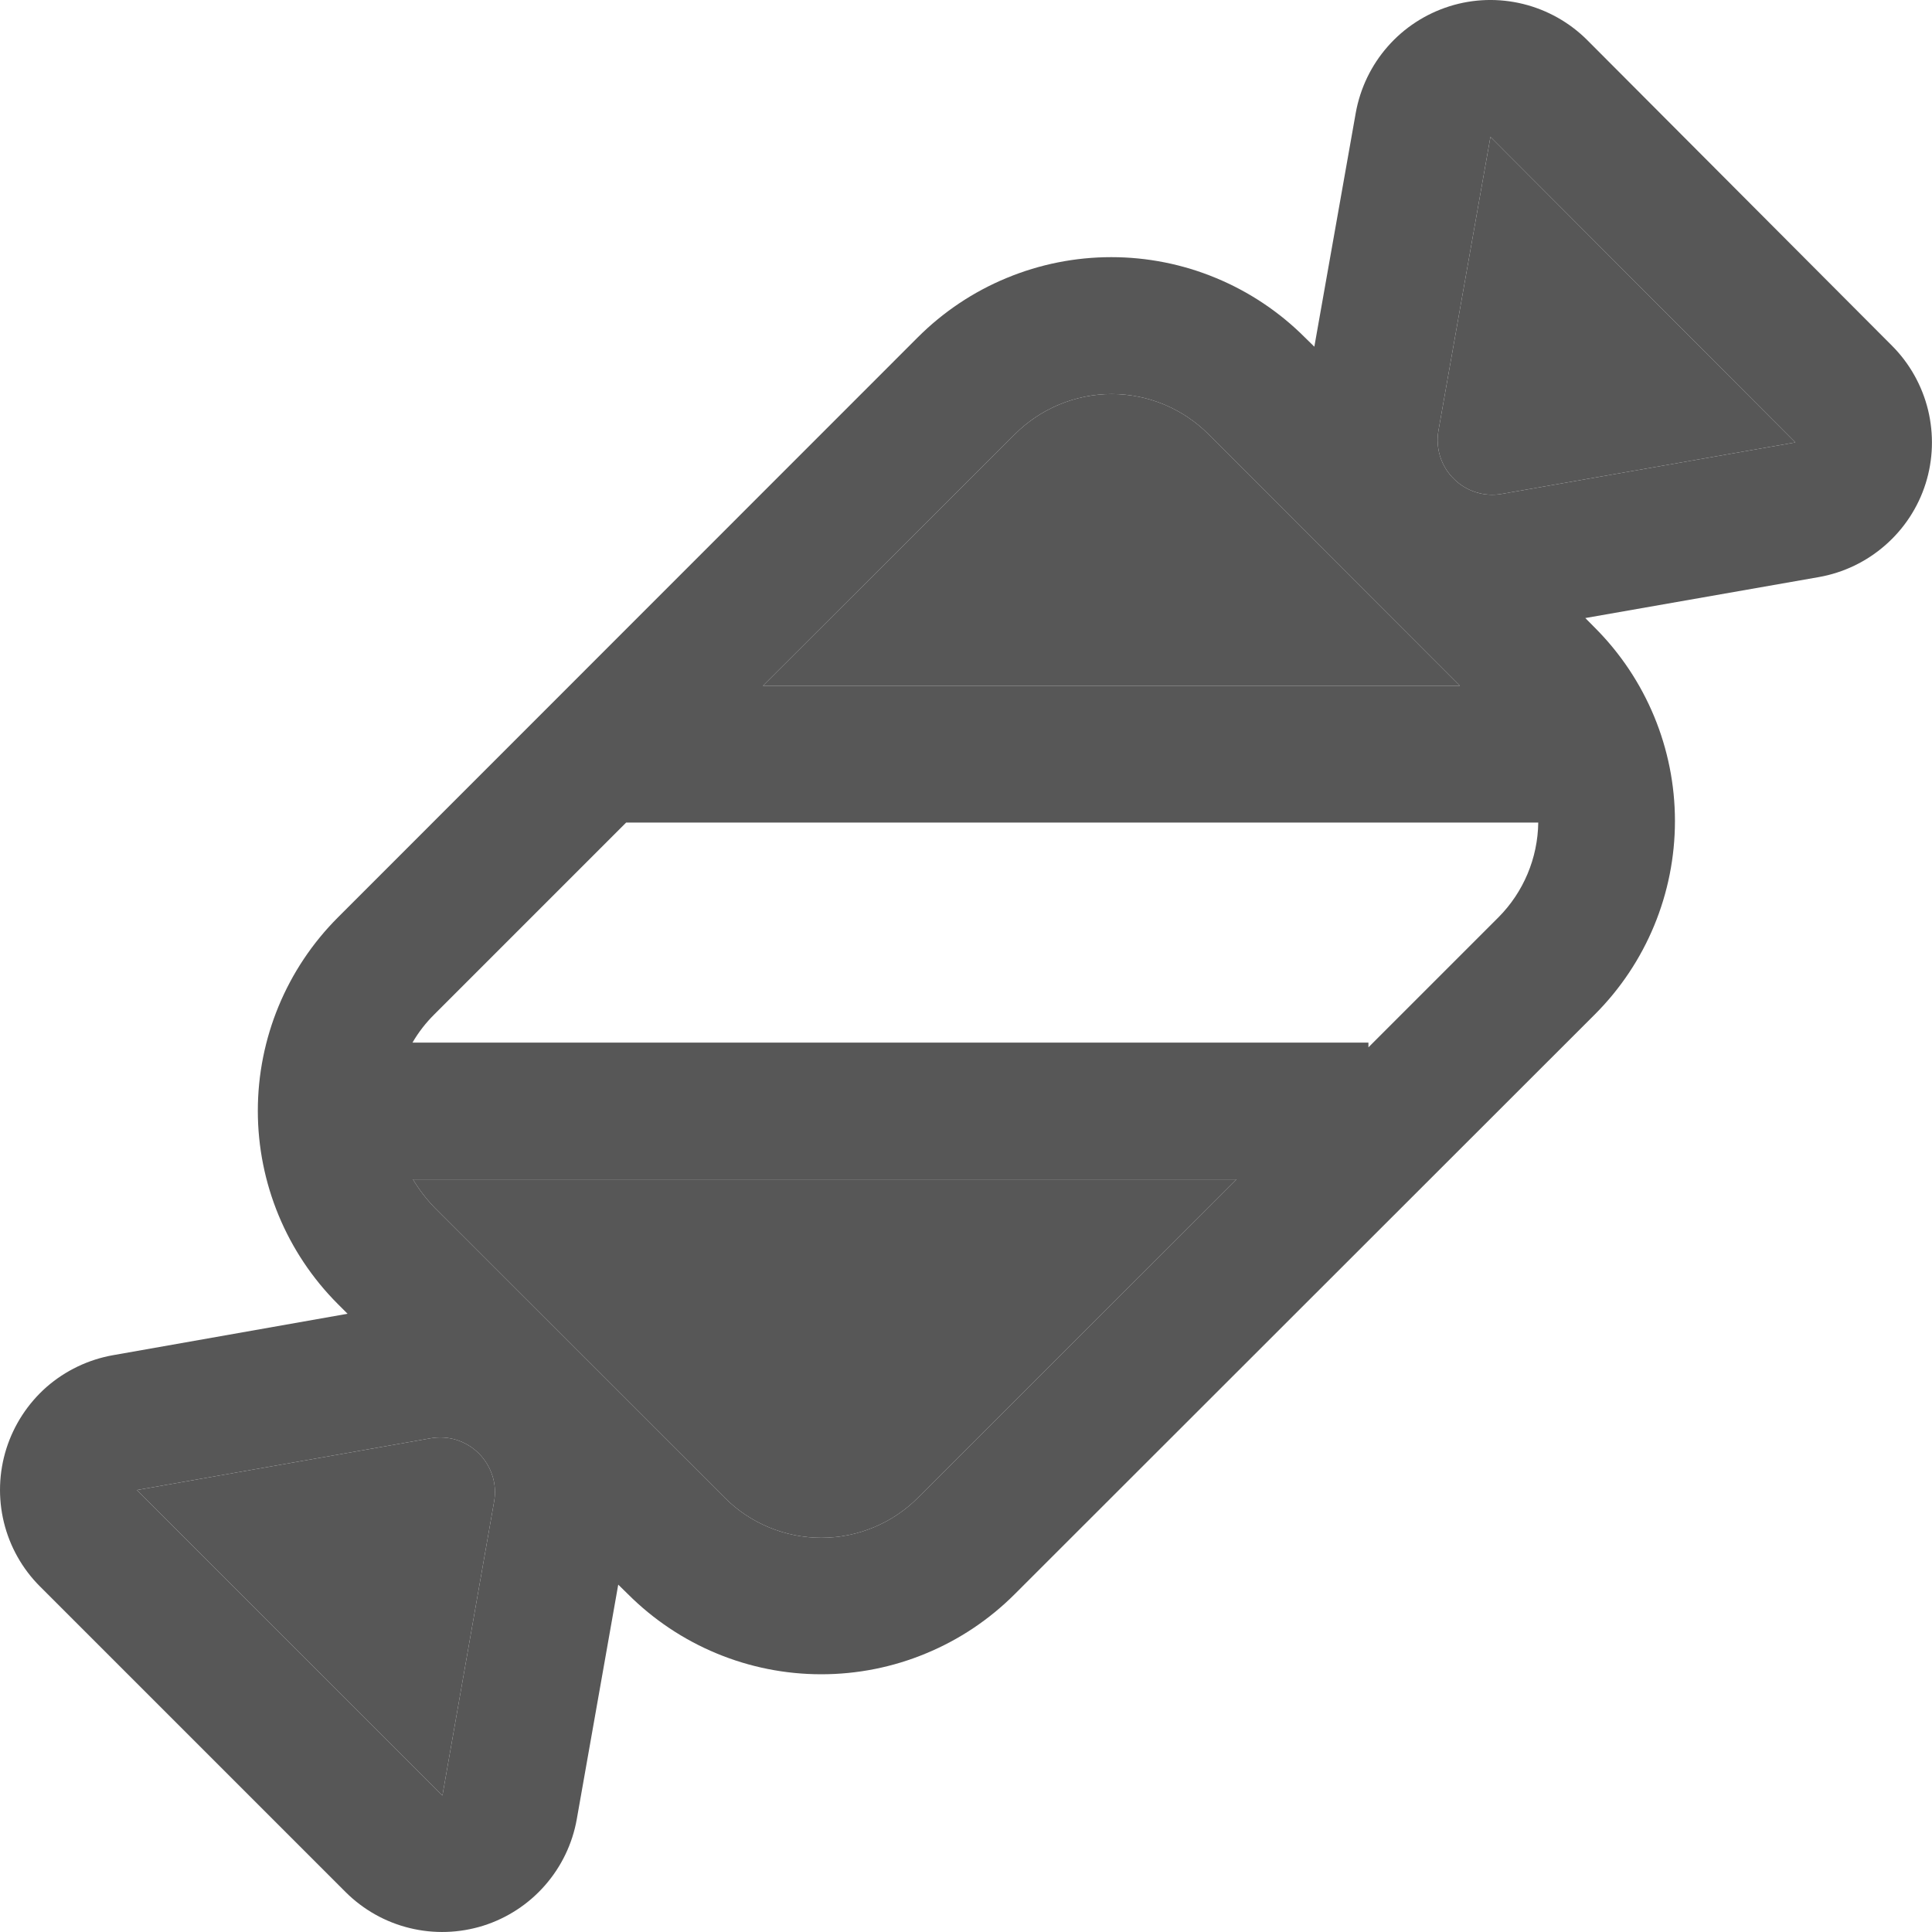
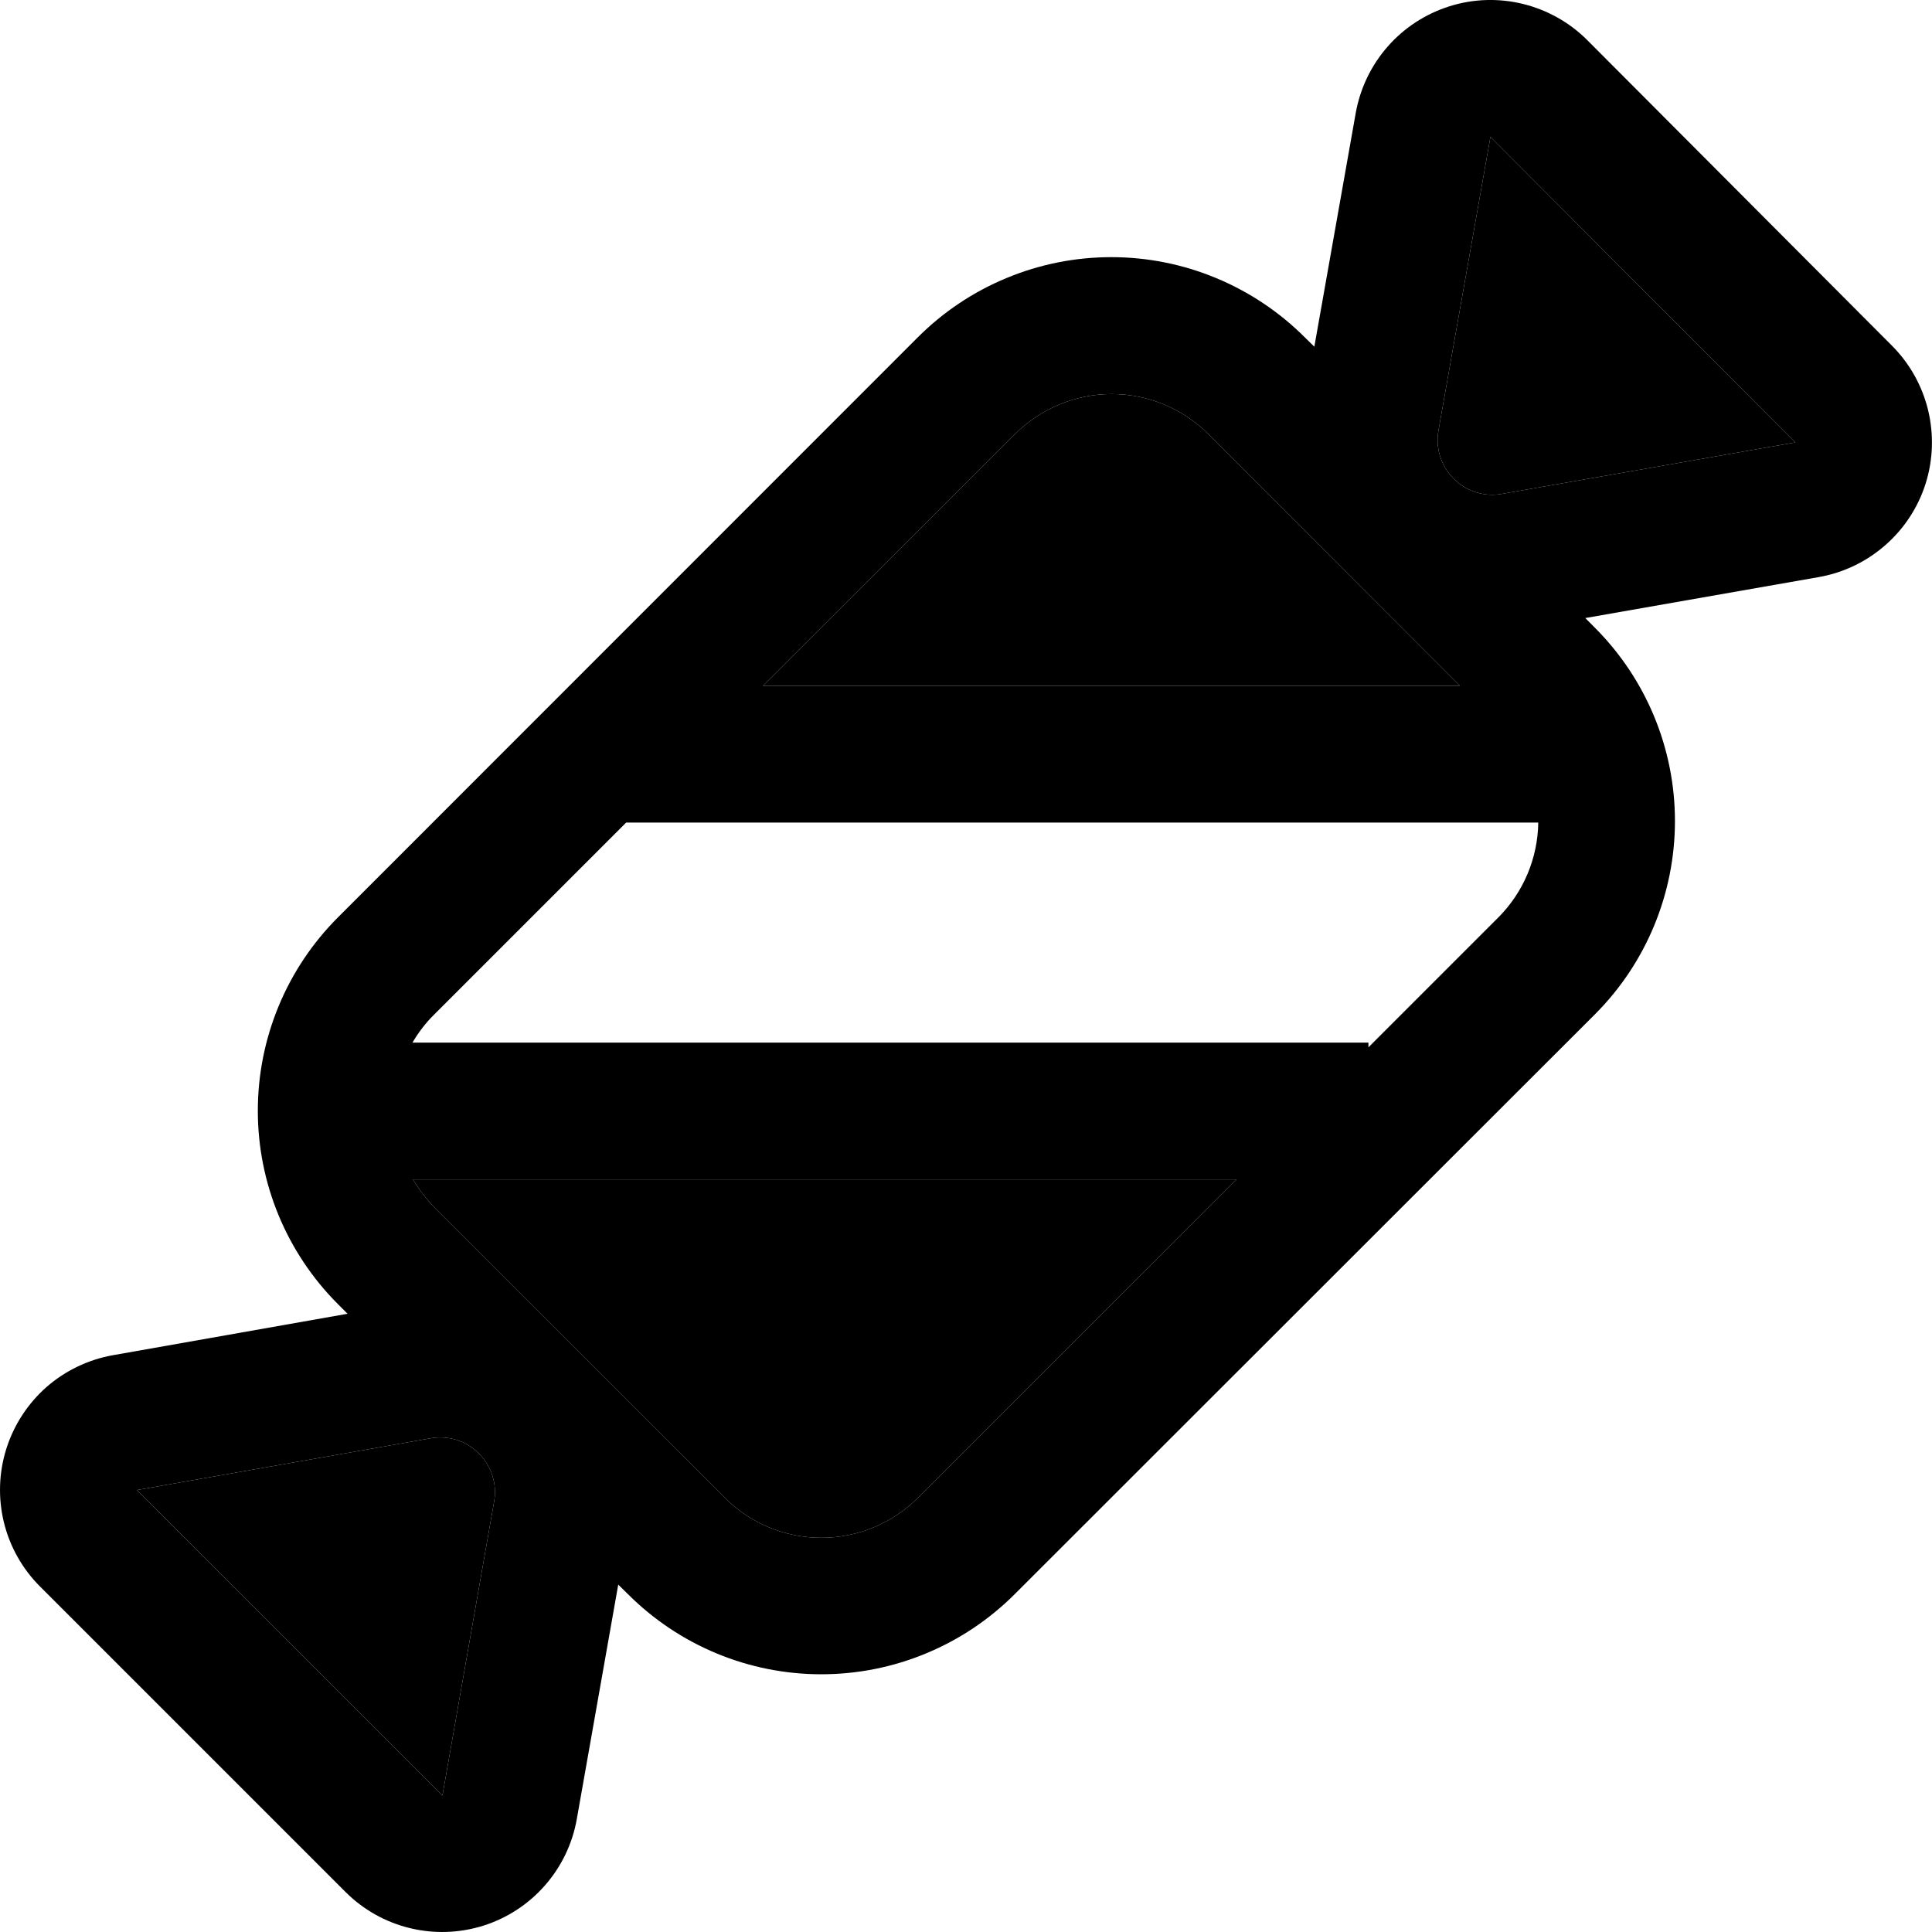
<svg xmlns="http://www.w3.org/2000/svg" width="20" height="20" viewBox="0 0 20 20" fill="none">
-   <path d="M16.411 6.398L16.51 6.498C17.041 7.029 17.339 7.749 17.339 8.499C17.339 9.25 17.041 9.97 16.51 10.501L10.505 16.502C10.242 16.765 9.93 16.974 9.586 17.116C9.243 17.259 8.874 17.332 8.502 17.332C8.13 17.332 7.762 17.259 7.418 17.116C7.075 16.974 6.763 16.765 6.5 16.502L6.4 16.404L5.971 18.831C5.926 19.086 5.812 19.323 5.641 19.518C5.47 19.713 5.249 19.857 5.002 19.935C4.755 20.012 4.492 20.021 4.24 19.959C3.989 19.898 3.759 19.768 3.576 19.585L0.413 16.422C0.23 16.239 0.101 16.009 0.04 15.758C-0.021 15.506 -0.012 15.243 0.066 14.996C0.144 14.75 0.288 14.529 0.482 14.358C0.677 14.188 0.915 14.074 1.169 14.029L3.598 13.6L3.498 13.5C2.967 12.969 2.669 12.249 2.669 11.499C2.669 10.748 2.967 10.028 3.498 9.497L9.501 3.492C9.764 3.229 10.076 3.02 10.42 2.878C10.764 2.735 11.132 2.662 11.504 2.662C11.876 2.662 12.244 2.735 12.588 2.878C12.931 3.02 13.244 3.229 13.507 3.492L13.606 3.589L14.035 1.167C14.081 0.913 14.195 0.675 14.366 0.481C14.537 0.286 14.758 0.143 15.005 0.065C15.252 -0.013 15.515 -0.021 15.767 0.041C16.018 0.103 16.248 0.232 16.431 0.415L19.585 3.578C19.768 3.761 19.897 3.991 19.959 4.243C20.02 4.495 20.012 4.759 19.934 5.006C19.856 5.253 19.711 5.474 19.516 5.644C19.321 5.815 19.083 5.929 18.828 5.974L16.411 6.398ZM4.275 10.793H14.166V10.842L15.511 9.497C15.771 9.236 15.919 8.884 15.924 8.515H6.482L4.496 10.501C4.408 10.588 4.332 10.686 4.27 10.793H4.275ZM4.275 12.209C4.337 12.313 4.412 12.411 4.5 12.503L7.502 15.504C7.767 15.77 8.127 15.919 8.502 15.919C8.878 15.919 9.238 15.77 9.503 15.504L12.801 12.209H4.275ZM15.112 7.099L12.509 4.494C12.244 4.229 11.884 4.079 11.508 4.079C11.133 4.079 10.773 4.229 10.507 4.494L7.898 7.099H15.112ZM1.417 15.425L4.58 18.587L5.115 15.544C5.131 15.454 5.125 15.362 5.097 15.275C5.069 15.189 5.021 15.11 4.957 15.046C4.893 14.982 4.814 14.934 4.727 14.906C4.64 14.879 4.548 14.873 4.458 14.889L1.417 15.425ZM15.429 1.417L14.891 4.456C14.875 4.546 14.881 4.638 14.908 4.725C14.936 4.812 14.983 4.891 15.048 4.955C15.112 5.02 15.191 5.068 15.277 5.095C15.364 5.123 15.456 5.129 15.546 5.113L18.585 4.58L15.429 1.417Z" fill="#575757" />
-   <path d="M4.275 12.209C4.337 12.313 4.412 12.411 4.5 12.503L7.502 15.504C7.767 15.77 8.127 15.919 8.502 15.919C8.878 15.919 9.238 15.77 9.503 15.504L12.801 12.209H4.275Z" fill="#575757" />
-   <path d="M1.417 15.425L4.58 18.587L5.115 15.544C5.131 15.454 5.125 15.362 5.097 15.275C5.069 15.189 5.021 15.11 4.957 15.046C4.893 14.982 4.814 14.934 4.727 14.906C4.64 14.879 4.548 14.873 4.458 14.889L1.417 15.425Z" fill="#575757" />
-   <path d="M15.112 7.099L12.509 4.494C12.244 4.229 11.884 4.079 11.508 4.079C11.133 4.079 10.773 4.229 10.507 4.494L7.898 7.099H15.112Z" fill="#575757" />
-   <path d="M15.429 1.417L14.891 4.456C14.875 4.546 14.881 4.638 14.908 4.725C14.936 4.812 14.983 4.891 15.048 4.955C15.112 5.02 15.191 5.068 15.277 5.095C15.364 5.123 15.456 5.129 15.546 5.113L18.585 4.58L15.429 1.417Z" fill="#575757" />
+   <path d="M16.411 6.398L16.51 6.498C17.041 7.029 17.339 7.749 17.339 8.499C17.339 9.25 17.041 9.97 16.51 10.501L10.505 16.502C10.242 16.765 9.93 16.974 9.586 17.116C9.243 17.259 8.874 17.332 8.502 17.332C8.13 17.332 7.762 17.259 7.418 17.116C7.075 16.974 6.763 16.765 6.5 16.502L6.4 16.404L5.971 18.831C5.926 19.086 5.812 19.323 5.641 19.518C5.47 19.713 5.249 19.857 5.002 19.935C4.755 20.012 4.492 20.021 4.24 19.959C3.989 19.898 3.759 19.768 3.576 19.585L0.413 16.422C0.23 16.239 0.101 16.009 0.04 15.758C-0.021 15.506 -0.012 15.243 0.066 14.996C0.144 14.75 0.288 14.529 0.482 14.358C0.677 14.188 0.915 14.074 1.169 14.029L3.598 13.6L3.498 13.5C2.967 12.969 2.669 12.249 2.669 11.499C2.669 10.748 2.967 10.028 3.498 9.497L9.501 3.492C9.764 3.229 10.076 3.02 10.42 2.878C10.764 2.735 11.132 2.662 11.504 2.662C11.876 2.662 12.244 2.735 12.588 2.878C12.931 3.02 13.244 3.229 13.507 3.492L13.606 3.589L14.035 1.167C14.081 0.913 14.195 0.675 14.366 0.481C14.537 0.286 14.758 0.143 15.005 0.065C15.252 -0.013 15.515 -0.021 15.767 0.041C16.018 0.103 16.248 0.232 16.431 0.415L19.585 3.578C19.768 3.761 19.897 3.991 19.959 4.243C20.02 4.495 20.012 4.759 19.934 5.006C19.856 5.253 19.711 5.474 19.516 5.644C19.321 5.815 19.083 5.929 18.828 5.974L16.411 6.398ZM4.275 10.793H14.166V10.842L15.511 9.497C15.771 9.236 15.919 8.884 15.924 8.515H6.482L4.496 10.501C4.408 10.588 4.332 10.686 4.27 10.793H4.275ZM4.275 12.209C4.337 12.313 4.412 12.411 4.5 12.503L7.502 15.504C7.767 15.77 8.127 15.919 8.502 15.919C8.878 15.919 9.238 15.77 9.503 15.504L12.801 12.209H4.275ZM15.112 7.099L12.509 4.494C12.244 4.229 11.884 4.079 11.508 4.079C11.133 4.079 10.773 4.229 10.507 4.494L7.898 7.099H15.112ZM1.417 15.425L4.58 18.587L5.115 15.544C5.131 15.454 5.125 15.362 5.097 15.275C5.069 15.189 5.021 15.11 4.957 15.046C4.893 14.982 4.814 14.934 4.727 14.906C4.64 14.879 4.548 14.873 4.458 14.889L1.417 15.425ZM15.429 1.417L14.891 4.456C14.875 4.546 14.881 4.638 14.908 4.725C14.936 4.812 14.983 4.891 15.048 4.955C15.112 5.02 15.191 5.068 15.277 5.095C15.364 5.123 15.456 5.129 15.546 5.113L18.585 4.58L15.429 1.417Z" fill="currentColor" />
+   <path d="M4.275 12.209C4.337 12.313 4.412 12.411 4.5 12.503L7.502 15.504C7.767 15.77 8.127 15.919 8.502 15.919C8.878 15.919 9.238 15.77 9.503 15.504L12.801 12.209H4.275Z" fill="currentColor" />
+   <path d="M1.417 15.425L4.58 18.587L5.115 15.544C5.131 15.454 5.125 15.362 5.097 15.275C5.069 15.189 5.021 15.11 4.957 15.046C4.893 14.982 4.814 14.934 4.727 14.906C4.64 14.879 4.548 14.873 4.458 14.889L1.417 15.425Z" fill="currentColor" />
+   <path d="M15.112 7.099L12.509 4.494C12.244 4.229 11.884 4.079 11.508 4.079C11.133 4.079 10.773 4.229 10.507 4.494L7.898 7.099H15.112Z" fill="currentColor" />
+   <path d="M15.429 1.417L14.891 4.456C14.875 4.546 14.881 4.638 14.908 4.725C14.936 4.812 14.983 4.891 15.048 4.955C15.112 5.02 15.191 5.068 15.277 5.095C15.364 5.123 15.456 5.129 15.546 5.113L18.585 4.58L15.429 1.417Z" fill="currentColor" />
</svg>
